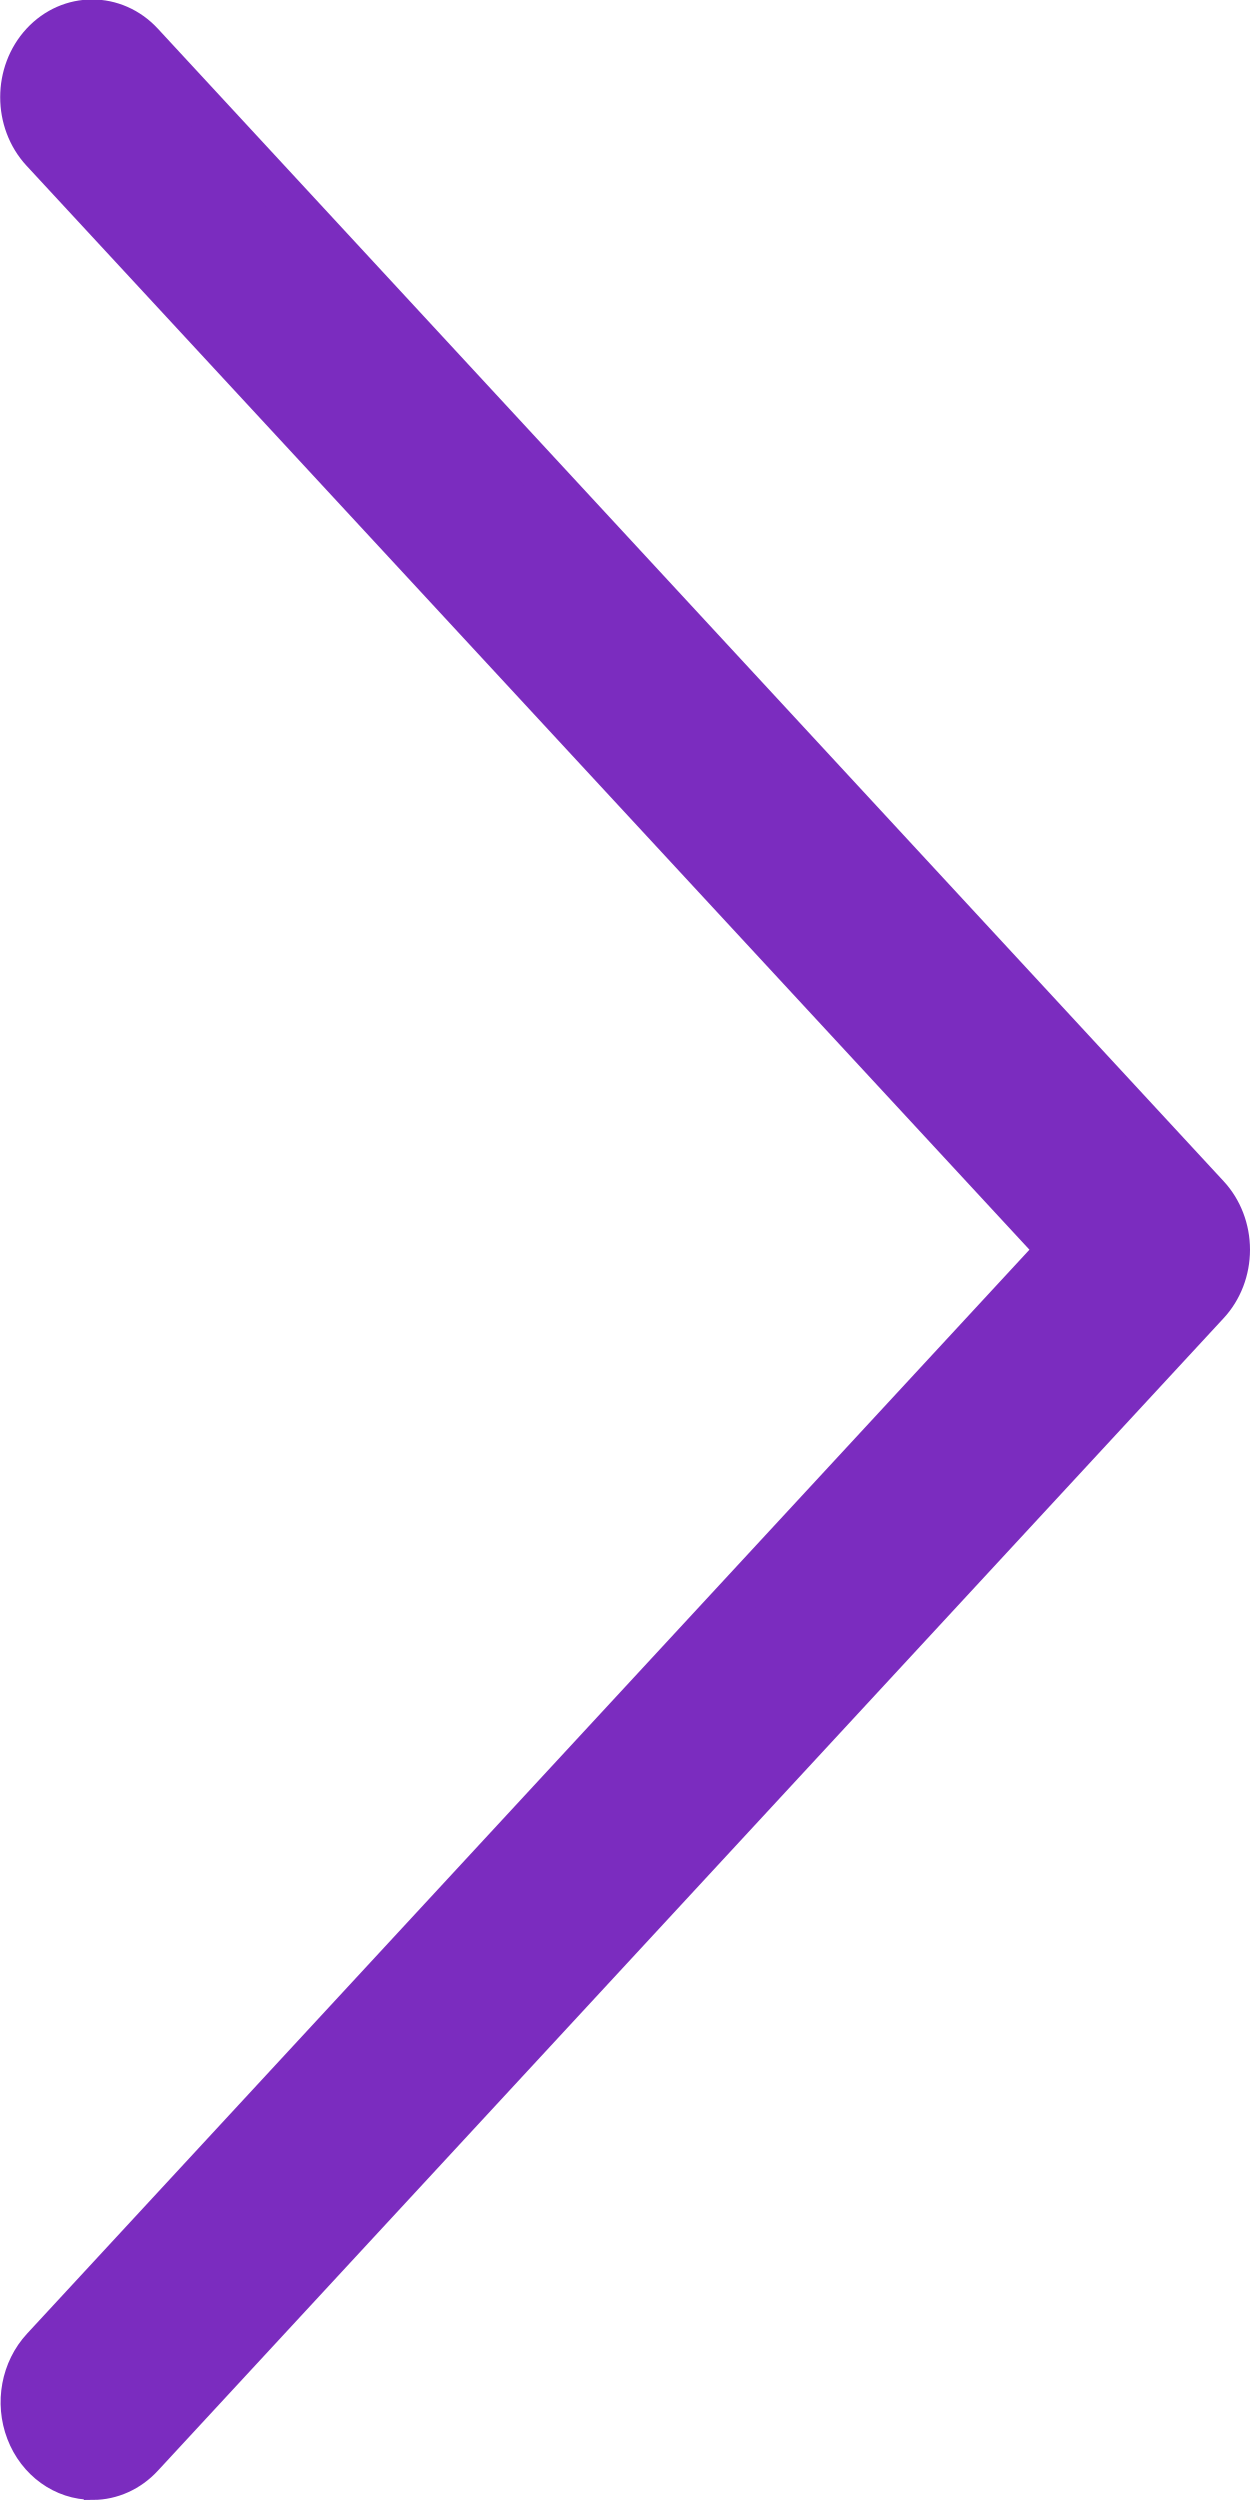
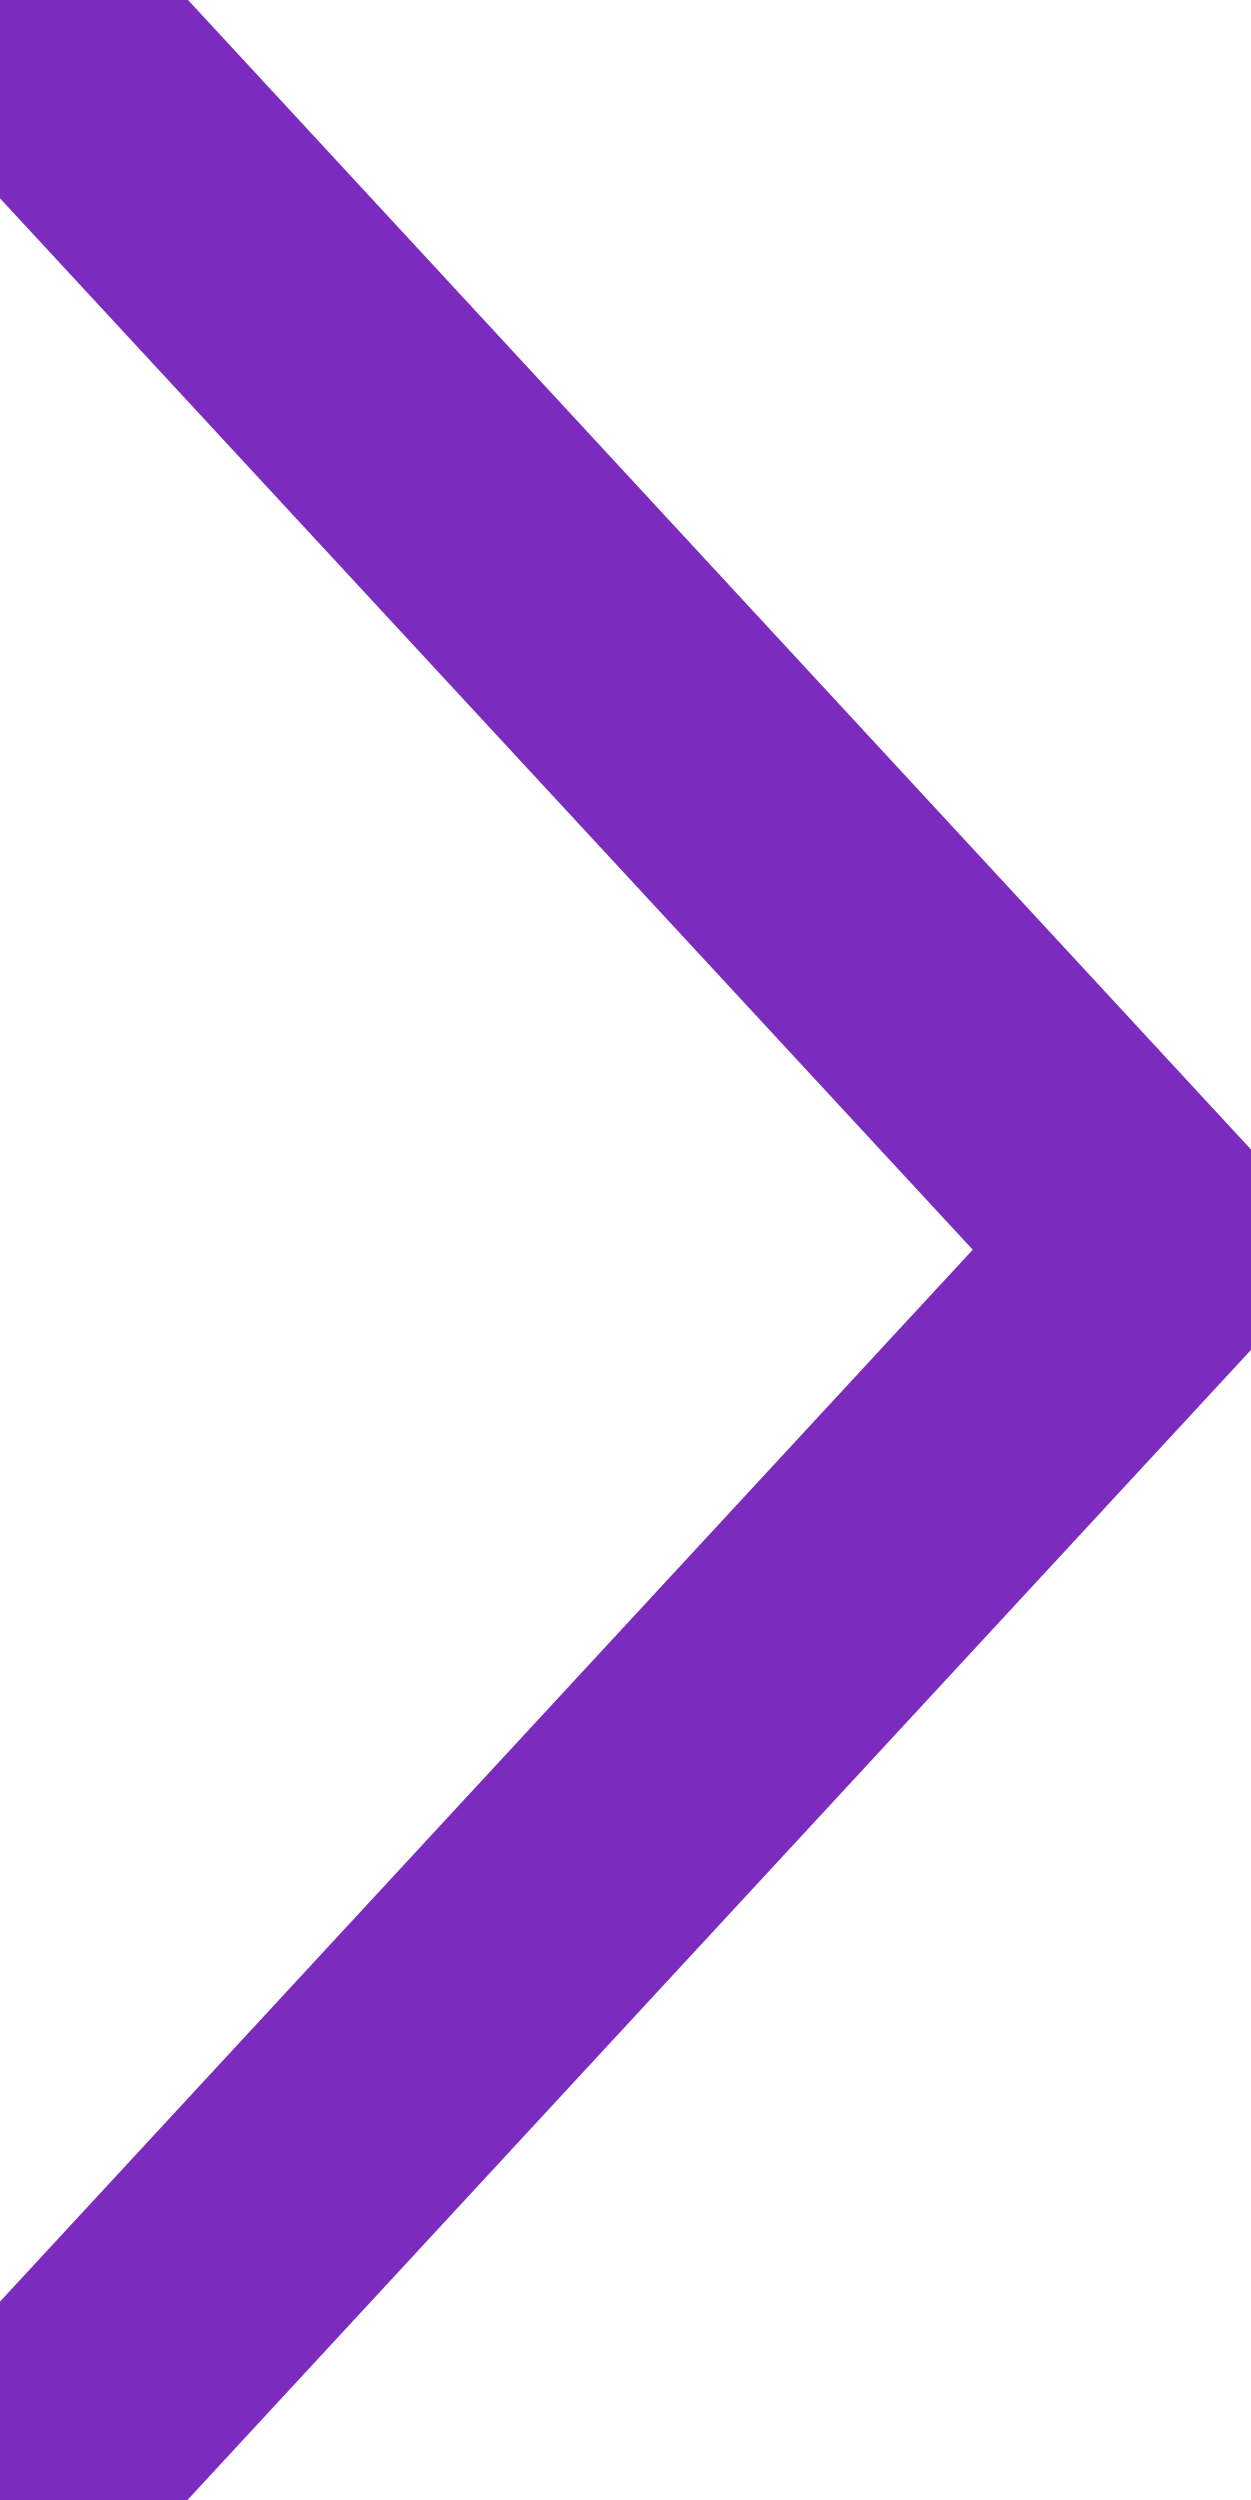
<svg xmlns="http://www.w3.org/2000/svg" width="10.001pt" height="20pt" version="1.1" viewBox="0 0 10.001 20" id="svg142">
  <defs id="defs68">
    <symbol id="v" overflow="visible">
      <path d="m 18.766,-1.125 c -0.969,0.5 -1.98,0.875 -3.031,1.125 -1.043,0.258 -2.137,0.391 -3.281,0.391 -3.398,0 -6.09,-0.945 -8.078,-2.844 -1.992,-1.906 -2.984,-4.484 -2.984,-7.734 0,-3.258 0.992,-5.836 2.984,-7.734 1.988,-1.906 4.68,-2.859 8.078,-2.859 1.145,0 2.238,0.133 3.281,0.391 1.051,0.25 2.062,0.625 3.031,1.125 v 4.219 c -0.98,-0.656 -1.945,-1.141 -2.891,-1.453 -0.949,-0.312 -1.949,-0.469 -3,-0.469 -1.875,0 -3.352,0.605 -4.422,1.812 -1.074,1.199 -1.609,2.856 -1.609,4.969 0,2.106 0.535,3.762 1.609,4.969 1.07,1.199 2.547,1.797 4.422,1.797 1.051,0 2.051,-0.148 3,-0.453 0.945,-0.312 1.91,-0.801 2.891,-1.469 z" id="path2" />
    </symbol>
    <symbol id="c" overflow="visible">
      <path d="m 13.734,-11.141 c -0.438,-0.195 -0.871,-0.344 -1.297,-0.438 -0.418,-0.102 -0.84,-0.156 -1.266,-0.156 -1.262,0 -2.231,0.406 -2.906,1.219 -0.68,0.805 -1.016,1.953 -1.016,3.453 v 7.062 H 2.359 v -15.312 h 4.891 v 2.516 c 0.625,-1 1.344,-1.727 2.156,-2.188 0.82,-0.469 1.801,-0.703 2.938,-0.703 0.164,0 0.344,0.012 0.531,0.031 0.195,0.012 0.477,0.039 0.844,0.078 z" id="path5" />
    </symbol>
    <symbol id="a" overflow="visible">
      <path d="m 17.641,-7.703 v 1.406 H 6.188 c 0.125,1.148 0.539,2.008 1.25,2.578 0.707,0.574 1.703,0.859 2.984,0.859 1.031,0 2.082,-0.148 3.156,-0.453 1.082,-0.312 2.191,-0.773 3.328,-1.391 v 3.766 c -1.156,0.438 -2.312,0.766 -3.469,0.984 -1.156,0.227 -2.312,0.344 -3.469,0.344 -2.773,0 -4.93,-0.703 -6.469,-2.109 -1.531,-1.406 -2.297,-3.379 -2.297,-5.922 0,-2.5 0.754,-4.461 2.266,-5.891 1.508,-1.438 3.582,-2.156 6.219,-2.156 2.406,0 4.332,0.73 5.781,2.188 1.445,1.449 2.172,3.383 2.172,5.797 z m -5.031,-1.625 c 0,-0.926 -0.273,-1.672 -0.812,-2.234 -0.543,-0.57 -1.25,-0.859 -2.125,-0.859 -0.949,0 -1.719,0.266 -2.312,0.797 -0.594,0.531 -0.965,1.297 -1.109,2.297 z" id="path8" />
    </symbol>
    <symbol id="k" overflow="visible">
      <path d="m 9.219,-6.891 c -1.023,0 -1.793,0.172 -2.312,0.516 -0.512,0.344 -0.766,0.855 -0.766,1.531 0,0.625 0.207,1.117 0.625,1.469 0.414,0.344 0.988,0.516 1.719,0.516 0.926,0 1.703,-0.328 2.328,-0.984 0.633,-0.664 0.953,-1.492 0.953,-2.484 v -0.562 z m 7.469,-1.844 V 0 h -4.922 v -2.266 c -0.656,0.93 -1.398,1.605 -2.219,2.031 -0.824,0.414 -1.824,0.625 -3,0.625 -1.586,0 -2.871,-0.457 -3.859,-1.375 -0.992,-0.926 -1.484,-2.129 -1.484,-3.609 0,-1.789 0.613,-3.102 1.844,-3.938 1.238,-0.844 3.18,-1.266 5.828,-1.266 h 2.891 v -0.391 c 0,-0.77 -0.309,-1.332 -0.922,-1.688 -0.617,-0.363 -1.57,-0.547 -2.859,-0.547 -1.055,0 -2.031,0.105 -2.938,0.312 -0.898,0.211 -1.73,0.523 -2.5,0.938 v -3.734 c 1.039,-0.25 2.086,-0.441 3.141,-0.578 1.062,-0.133 2.125,-0.203 3.188,-0.203 2.758,0 4.75,0.547 5.969,1.641 1.227,1.086 1.844,2.856 1.844,5.312 z" id="path11" />
    </symbol>
    <symbol id="b" overflow="visible">
      <path d="m 7.703,-19.656 v 4.344 H 12.75 v 3.5 H 7.703 v 6.5 c 0,0.711 0.141,1.188 0.422,1.438 0.281,0.25 0.836,0.375 1.672,0.375 h 2.516 v 3.5 h -4.188 c -1.938,0 -3.312,-0.398 -4.125,-1.203 -0.805,-0.812 -1.203,-2.18 -1.203,-4.109 v -6.5 h -2.422 v -3.5 h 2.422 v -4.344 z" id="path14" />
    </symbol>
    <symbol id="e" overflow="visible">
      <path d="m 12.766,-13.078 v -8.203 h 4.922 V -1e-4 H 12.766 v -2.219 c -0.668,0.906 -1.406,1.57 -2.219,1.984 -0.813,0.414 -1.758,0.625 -2.828,0.625 -1.887,0 -3.434,-0.75 -4.641,-2.25 -1.211,-1.5 -1.812,-3.426 -1.812,-5.781 0,-2.363 0.602,-4.297 1.812,-5.797 1.207,-1.5 2.754,-2.25 4.641,-2.25 1.062,0 2,0.215 2.812,0.641 0.82,0.43 1.566,1.086 2.234,1.969 z m -3.219,9.922 c 1.039,0 1.836,-0.379 2.391,-1.141 0.551,-0.77 0.828,-1.883 0.828,-3.344 0,-1.457 -0.277,-2.566 -0.828,-3.328 -0.555,-0.77 -1.352,-1.156 -2.391,-1.156 -1.043,0 -1.84,0.387 -2.391,1.156 -0.555,0.762 -0.828,1.871 -0.828,3.328 0,1.461 0.273,2.574 0.828,3.344 0.551,0.762 1.348,1.141 2.391,1.141 z" id="path17" />
    </symbol>
    <symbol id="j" overflow="visible">
      <path d="m 10.5,-3.156 c 1.051,0 1.852,-0.379 2.406,-1.141 0.551,-0.77 0.828,-1.883 0.828,-3.344 0,-1.457 -0.277,-2.566 -0.828,-3.328 -0.555,-0.77 -1.355,-1.156 -2.406,-1.156 -1.055,0 -1.859,0.387 -2.422,1.156 -0.555,0.773 -0.828,1.883 -0.828,3.328 0,1.449 0.273,2.559 0.828,3.328 0.562,0.773 1.367,1.156 2.422,1.156 z m -3.25,-9.922 c 0.676,-0.883 1.422,-1.539 2.234,-1.969 0.82,-0.426 1.766,-0.641 2.828,-0.641 1.895,0 3.445,0.75 4.656,2.25 1.207,1.5 1.812,3.434 1.812,5.797 0,2.356 -0.605,4.281 -1.812,5.781 -1.211,1.5 -2.762,2.25 -4.656,2.25 -1.062,0 -2.008,-0.211 -2.828,-0.625 C 8.672,-0.66 7.926,-1.32 7.25,-2.219 V -2e-5 H 2.359 v -21.281 H 7.25 Z" id="path20" />
    </symbol>
    <symbol id="i" overflow="visible">
      <path d="m 0.344,-15.312 h 4.891 l 4.125,10.391 3.5,-10.391 h 4.891 l -6.438,16.766 c -0.648,1.695 -1.402,2.883 -2.266,3.562 -0.867,0.688 -2,1.031 -3.406,1.031 H 2.797 V 2.829 h 1.531 c 0.832,0 1.438,-0.137 1.812,-0.406 C 6.523,2.161 6.82,1.692 7.031,1.016 L 7.172,0.595 Z" id="path23" />
    </symbol>
    <symbol id="h" overflow="visible">
      <path d="m 2.578,-20.406 h 14.203 v 3.969 H 7.828 v 3.797 h 8.422 v 3.984 H 7.828 v 4.672 h 9.25 V 4e-4 h -14.5 z" id="path26" />
    </symbol>
    <symbol id="u" overflow="visible">
      <path d="m 0.984,-15.312 h 4.766 l 2.562,10.547 2.578,-10.547 h 4.094 l 2.578,10.438 2.578,-10.438 h 4.75 L 20.859,0 h -5.344 L 12.937,-10.531 10.359,0 h -5.344 z" id="path29" />
    </symbol>
    <symbol id="t" overflow="visible">
      <path d="M 2.359,-15.312 H 7.25 V 0 H 2.359 Z m 0,-5.969 H 7.25 v 4 H 2.359 Z" id="path32" />
    </symbol>
    <symbol id="g" overflow="visible">
      <path d="M 17.75,-9.328 V 0 h -4.922 v -7.141 c 0,-1.32 -0.031,-2.234 -0.094,-2.734 -0.062,-0.5 -0.168,-0.867 -0.312,-1.109 -0.188,-0.312 -0.449,-0.555 -0.781,-0.734 -0.324,-0.176 -0.695,-0.266 -1.109,-0.266 -1.023,0 -1.824,0.398 -2.406,1.188 -0.586,0.781 -0.875,1.871 -0.875,3.266 V -1e-4 H 2.359 v -15.312 H 7.25 v 2.234 c 0.738,-0.883 1.52,-1.539 2.344,-1.969 0.832,-0.426 1.75,-0.641 2.75,-0.641 1.77,0 3.113,0.547 4.031,1.641 0.914,1.086 1.375,2.656 1.375,4.719 z" id="path35" />
    </symbol>
    <symbol id="f" overflow="visible">
      <path d="m 2.578,-20.406 h 8.734 c 2.594,0 4.582,0.578 5.969,1.734 1.395,1.148 2.094,2.789 2.094,4.922 0,2.137 -0.699,3.781 -2.094,4.938 -1.387,1.156 -3.375,1.734 -5.969,1.734 H 7.828 V 3e-4 h -5.25 z m 5.25,3.812 v 5.703 H 10.75 c 1.02,0 1.805,-0.25 2.359,-0.75 0.562,-0.5 0.844,-1.203 0.844,-2.109 0,-0.914 -0.281,-1.617 -0.844,-2.109 -0.555,-0.488 -1.34,-0.734 -2.359,-0.734 z" id="path38" />
    </symbol>
    <symbol id="s" overflow="visible">
      <path d="m 2.578,-20.406 h 6.688 l 4.656,10.922 4.672,-10.922 h 6.688 V 0 H 20.297 V -14.938 L 15.594,-3.922 H 12.266 L 7.562,-14.938 V 0 H 2.578 Z" id="path41" />
    </symbol>
    <symbol id="r" overflow="visible">
      <path d="m 12.422,-21.281 v 3.219 H 9.719 c -0.688,0 -1.172,0.125 -1.453,0.375 -0.273,0.25 -0.406,0.688 -0.406,1.312 v 1.062 h 4.188 v 3.5 H 7.86 V -2e-4 h -4.891 v -11.812 h -2.438 v -3.5 h 2.438 v -1.062 c 0,-1.664 0.461,-2.898 1.391,-3.703 0.926,-0.801 2.367,-1.203 4.328,-1.203 z" id="path44" />
    </symbol>
    <symbol id="d" overflow="visible">
      <path d="m 9.641,-12.188 c -1.086,0 -1.914,0.391 -2.484,1.172 -0.574,0.781 -0.859,1.906 -0.859,3.375 0,1.469 0.285,2.594 0.859,3.375 0.57,0.773 1.398,1.156 2.484,1.156 1.062,0 1.875,-0.383 2.438,-1.156 0.57,-0.781 0.859,-1.906 0.859,-3.375 0,-1.469 -0.289,-2.594 -0.859,-3.375 -0.562,-0.781 -1.375,-1.172 -2.438,-1.172 z m 0,-3.5 c 2.633,0 4.691,0.715 6.172,2.141 1.477,1.418 2.219,3.387 2.219,5.906 0,2.512 -0.742,4.481 -2.219,5.906 C 14.332,-0.317 12.273,0.39 9.641,0.39 6.992,0.39 4.926,-0.317 3.438,-1.735 1.945,-3.161 1.203,-5.13 1.203,-7.641 c 0,-2.519 0.742,-4.488 2.234,-5.906 1.488,-1.426 3.555,-2.141 6.203,-2.141 z" id="path47" />
    </symbol>
    <symbol id="q" overflow="visible">
      <path d="m 16.547,-12.766 c 0.613,-0.945 1.348,-1.672 2.203,-2.172 0.852,-0.5 1.789,-0.75 2.812,-0.75 1.758,0 3.098,0.547 4.016,1.641 0.926,1.086 1.391,2.656 1.391,4.719 V -4e-4 h -4.922 v -7.984 -0.359 c 0.008,-0.133 0.016,-0.32 0.016,-0.562 0,-1.082 -0.164,-1.863 -0.484,-2.344 -0.312,-0.488 -0.824,-0.734 -1.531,-0.734 -0.93,0 -1.648,0.387 -2.156,1.156 -0.512,0.762 -0.773,1.867 -0.781,3.312 v 7.516 h -4.922 v -7.984 c 0,-1.695 -0.148,-2.785 -0.438,-3.266 -0.293,-0.488 -0.812,-0.734 -1.562,-0.734 -0.938,0 -1.664,0.387 -2.172,1.156 -0.512,0.762 -0.766,1.859 -0.766,3.297 v 7.531 h -4.922 v -15.312 h 4.922 v 2.234 c 0.602,-0.863 1.289,-1.516 2.062,-1.953 0.781,-0.438 1.641,-0.656 2.578,-0.656 1.062,0 2,0.258 2.812,0.766 0.812,0.512 1.426,1.23 1.844,2.156 z" id="path50" />
    </symbol>
    <symbol id="p" overflow="visible">
      <path d="M 17.75,-9.328 V 0 h -4.922 v -7.109 c 0,-1.344 -0.031,-2.266 -0.094,-2.766 -0.062,-0.5 -0.168,-0.867 -0.312,-1.109 -0.188,-0.312 -0.449,-0.555 -0.781,-0.734 -0.324,-0.176 -0.695,-0.266 -1.109,-0.266 -1.023,0 -1.824,0.398 -2.406,1.188 -0.586,0.781 -0.875,1.871 -0.875,3.266 V -1e-4 H 2.359 v -21.281 H 7.25 v 8.203 c 0.738,-0.883 1.52,-1.539 2.344,-1.969 0.832,-0.426 1.75,-0.641 2.75,-0.641 1.77,0 3.113,0.547 4.031,1.641 0.914,1.086 1.375,2.656 1.375,4.719 z" id="path53" />
    </symbol>
    <symbol id="o" overflow="visible">
      <path d="m 2.578,-20.406 h 5.875 l 7.422,14 v -14 h 4.984 V 0 h -5.875 L 7.562,-14 V 0 H 2.578 Z" id="path56" />
    </symbol>
    <symbol id="n" overflow="visible">
      <path d="m 2.188,-5.969 v -9.344 h 4.922 v 1.531 c 0,0.836 -0.008,1.875 -0.016,3.125 -0.012,1.25 -0.016,2.086 -0.016,2.5 0,1.242 0.031,2.133 0.094,2.672 0.07,0.543 0.18,0.934 0.328,1.172 0.207,0.324 0.473,0.574 0.797,0.75 0.32,0.168 0.691,0.25 1.109,0.25 1.02,0 1.82,-0.391 2.406,-1.172 0.582,-0.781 0.875,-1.867 0.875,-3.266 v -7.562 h 4.891 V -6e-4 H 12.688 V -2.219 C 11.945,-1.321 11.164,-0.661 10.344,-0.235 9.519,0.179 8.609,0.39 7.609,0.39 5.848,0.39 4.504,-0.149 3.578,-1.235 2.648,-2.317 2.188,-3.895 2.188,-5.969 Z" id="path59" />
    </symbol>
    <symbol id="m" overflow="visible">
      <path d="M 2.359,-15.312 H 7.25 v 15.031 c 0,2.051 -0.496,3.617 -1.484,4.703 -0.98,1.082 -2.406,1.625 -4.281,1.625 H -0.938 V 2.828 h 0.859 c 0.926,0 1.562,-0.211 1.906,-0.625 0.352,-0.418 0.531,-1.246 0.531,-2.484 z m 0,-5.969 H 7.25 v 4 H 2.359 Z" id="path62" />
    </symbol>
    <symbol id="l" overflow="visible">
      <path d="m 14.719,-14.828 v 3.984 c -0.656,-0.457 -1.324,-0.797 -2,-1.016 -0.668,-0.219 -1.359,-0.328 -2.078,-0.328 -1.367,0 -2.434,0.402 -3.203,1.203 -0.762,0.793 -1.141,1.906 -1.141,3.344 0,1.43 0.379,2.543 1.141,3.344 0.77,0.793 1.836,1.188 3.203,1.188 0.758,0 1.484,-0.109 2.172,-0.328 0.688,-0.227 1.32,-0.566 1.906,-1.016 v 4 c -0.762,0.281 -1.539,0.488 -2.328,0.625 -0.781,0.145 -1.574,0.219 -2.375,0.219 -2.762,0 -4.922,-0.707 -6.484,-2.125 -1.555,-1.414 -2.328,-3.383 -2.328,-5.906 0,-2.531 0.773,-4.504 2.328,-5.922 1.562,-1.414 3.723,-2.125 6.484,-2.125 0.801,0 1.594,0.074 2.375,0.219 0.781,0.137 1.555,0.352 2.328,0.641 z" id="path65" />
    </symbol>
  </defs>
  <g id="g140" transform="translate(-344.404,-269.4104)">
-     <path d="m 345.146,289.243 c 0.149,-6.3e-4 0.292,-0.065 0.398,-0.18 l 8.526,-9.22 c 0.107,-0.115 0.167,-0.272 0.167,-0.435 0,-0.163 -0.06,-0.32 -0.167,-0.435 l -8.526,-9.22 c -0.222,-0.24 -0.583,-0.24 -0.805,0 -0.222,0.24 -0.222,0.63 0,0.87 l 8.128,8.785 -8.124,8.785 c -0.163,0.176 -0.212,0.44 -0.124,0.67 0.088,0.23 0.296,0.38 0.526,0.379 z" id="path70" style="fill:#7b2cbf;fill-opacity:1;stroke:#7b2cbf;stroke-width:0.334;stroke-dasharray:none;stroke-opacity:1" />
+     <path d="m 345.146,289.243 c 0.149,-6.3e-4 0.292,-0.065 0.398,-0.18 l 8.526,-9.22 c 0.107,-0.115 0.167,-0.272 0.167,-0.435 0,-0.163 -0.06,-0.32 -0.167,-0.435 l -8.526,-9.22 c -0.222,-0.24 -0.583,-0.24 -0.805,0 -0.222,0.24 -0.222,0.63 0,0.87 l 8.128,8.785 -8.124,8.785 c -0.163,0.176 -0.212,0.44 -0.124,0.67 0.088,0.23 0.296,0.38 0.526,0.379 z" id="path70" style="fill:#7b2cbf;fill-opacity:1;stroke:#7b2cbf;strokeWidth:0.334;stroke-dasharray:none;stroke-opacity:1" />
  </g>
</svg>
